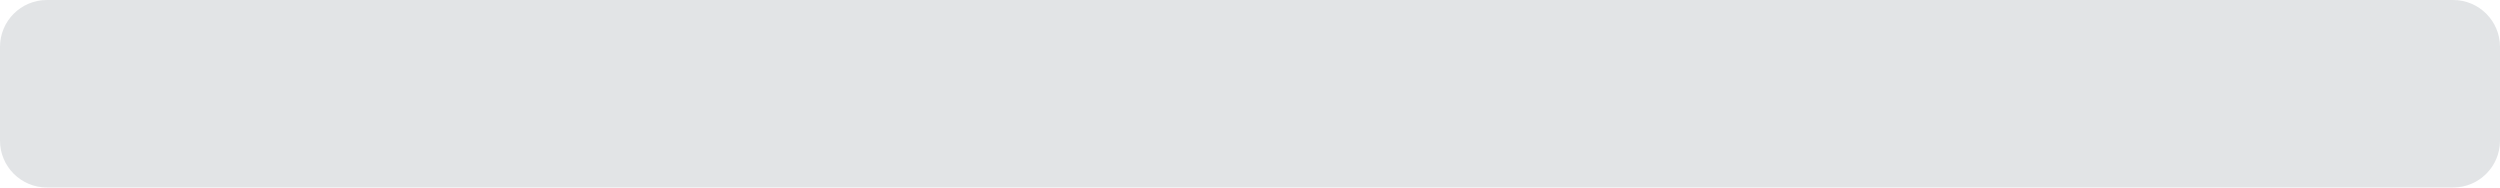
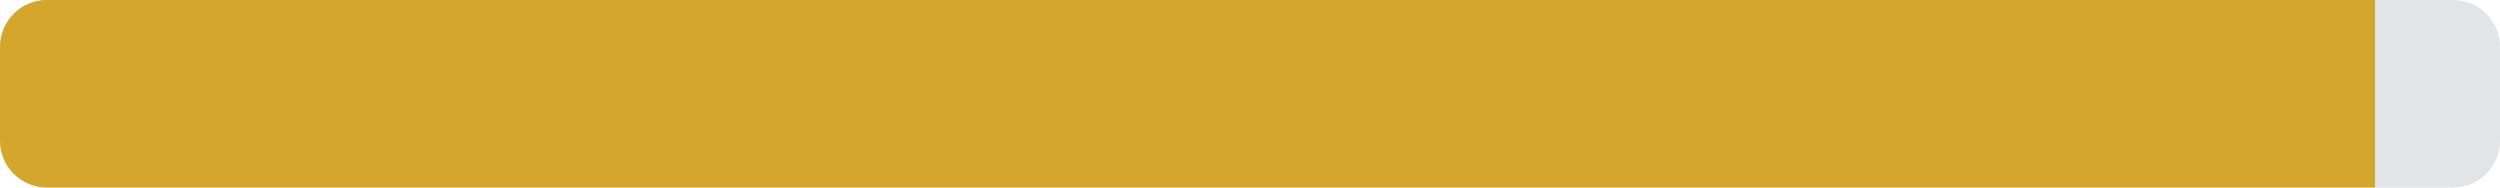
- <svg xmlns="http://www.w3.org/2000/svg" width="160" height="12" viewBox="0 0 160 12" role="img" aria-label="aws step-functions: 0 of 42 variables covered (not started)">
+ <svg xmlns="http://www.w3.org/2000/svg" width="160" height="12" viewBox="0 0 160 12" role="img" aria-label="aws step-functions: 40 of 42 variables covered (partial)">
  <clipPath id="r">
    <rect width="160" height="12" rx="3" />
  </clipPath>
  <g clip-path="url(#r)">
    <rect width="160" height="12" fill="#8c959f" fill-opacity="0.25" />
+     <rect width="152" height="12" fill="#d4a72c" />
  </g>
</svg>
